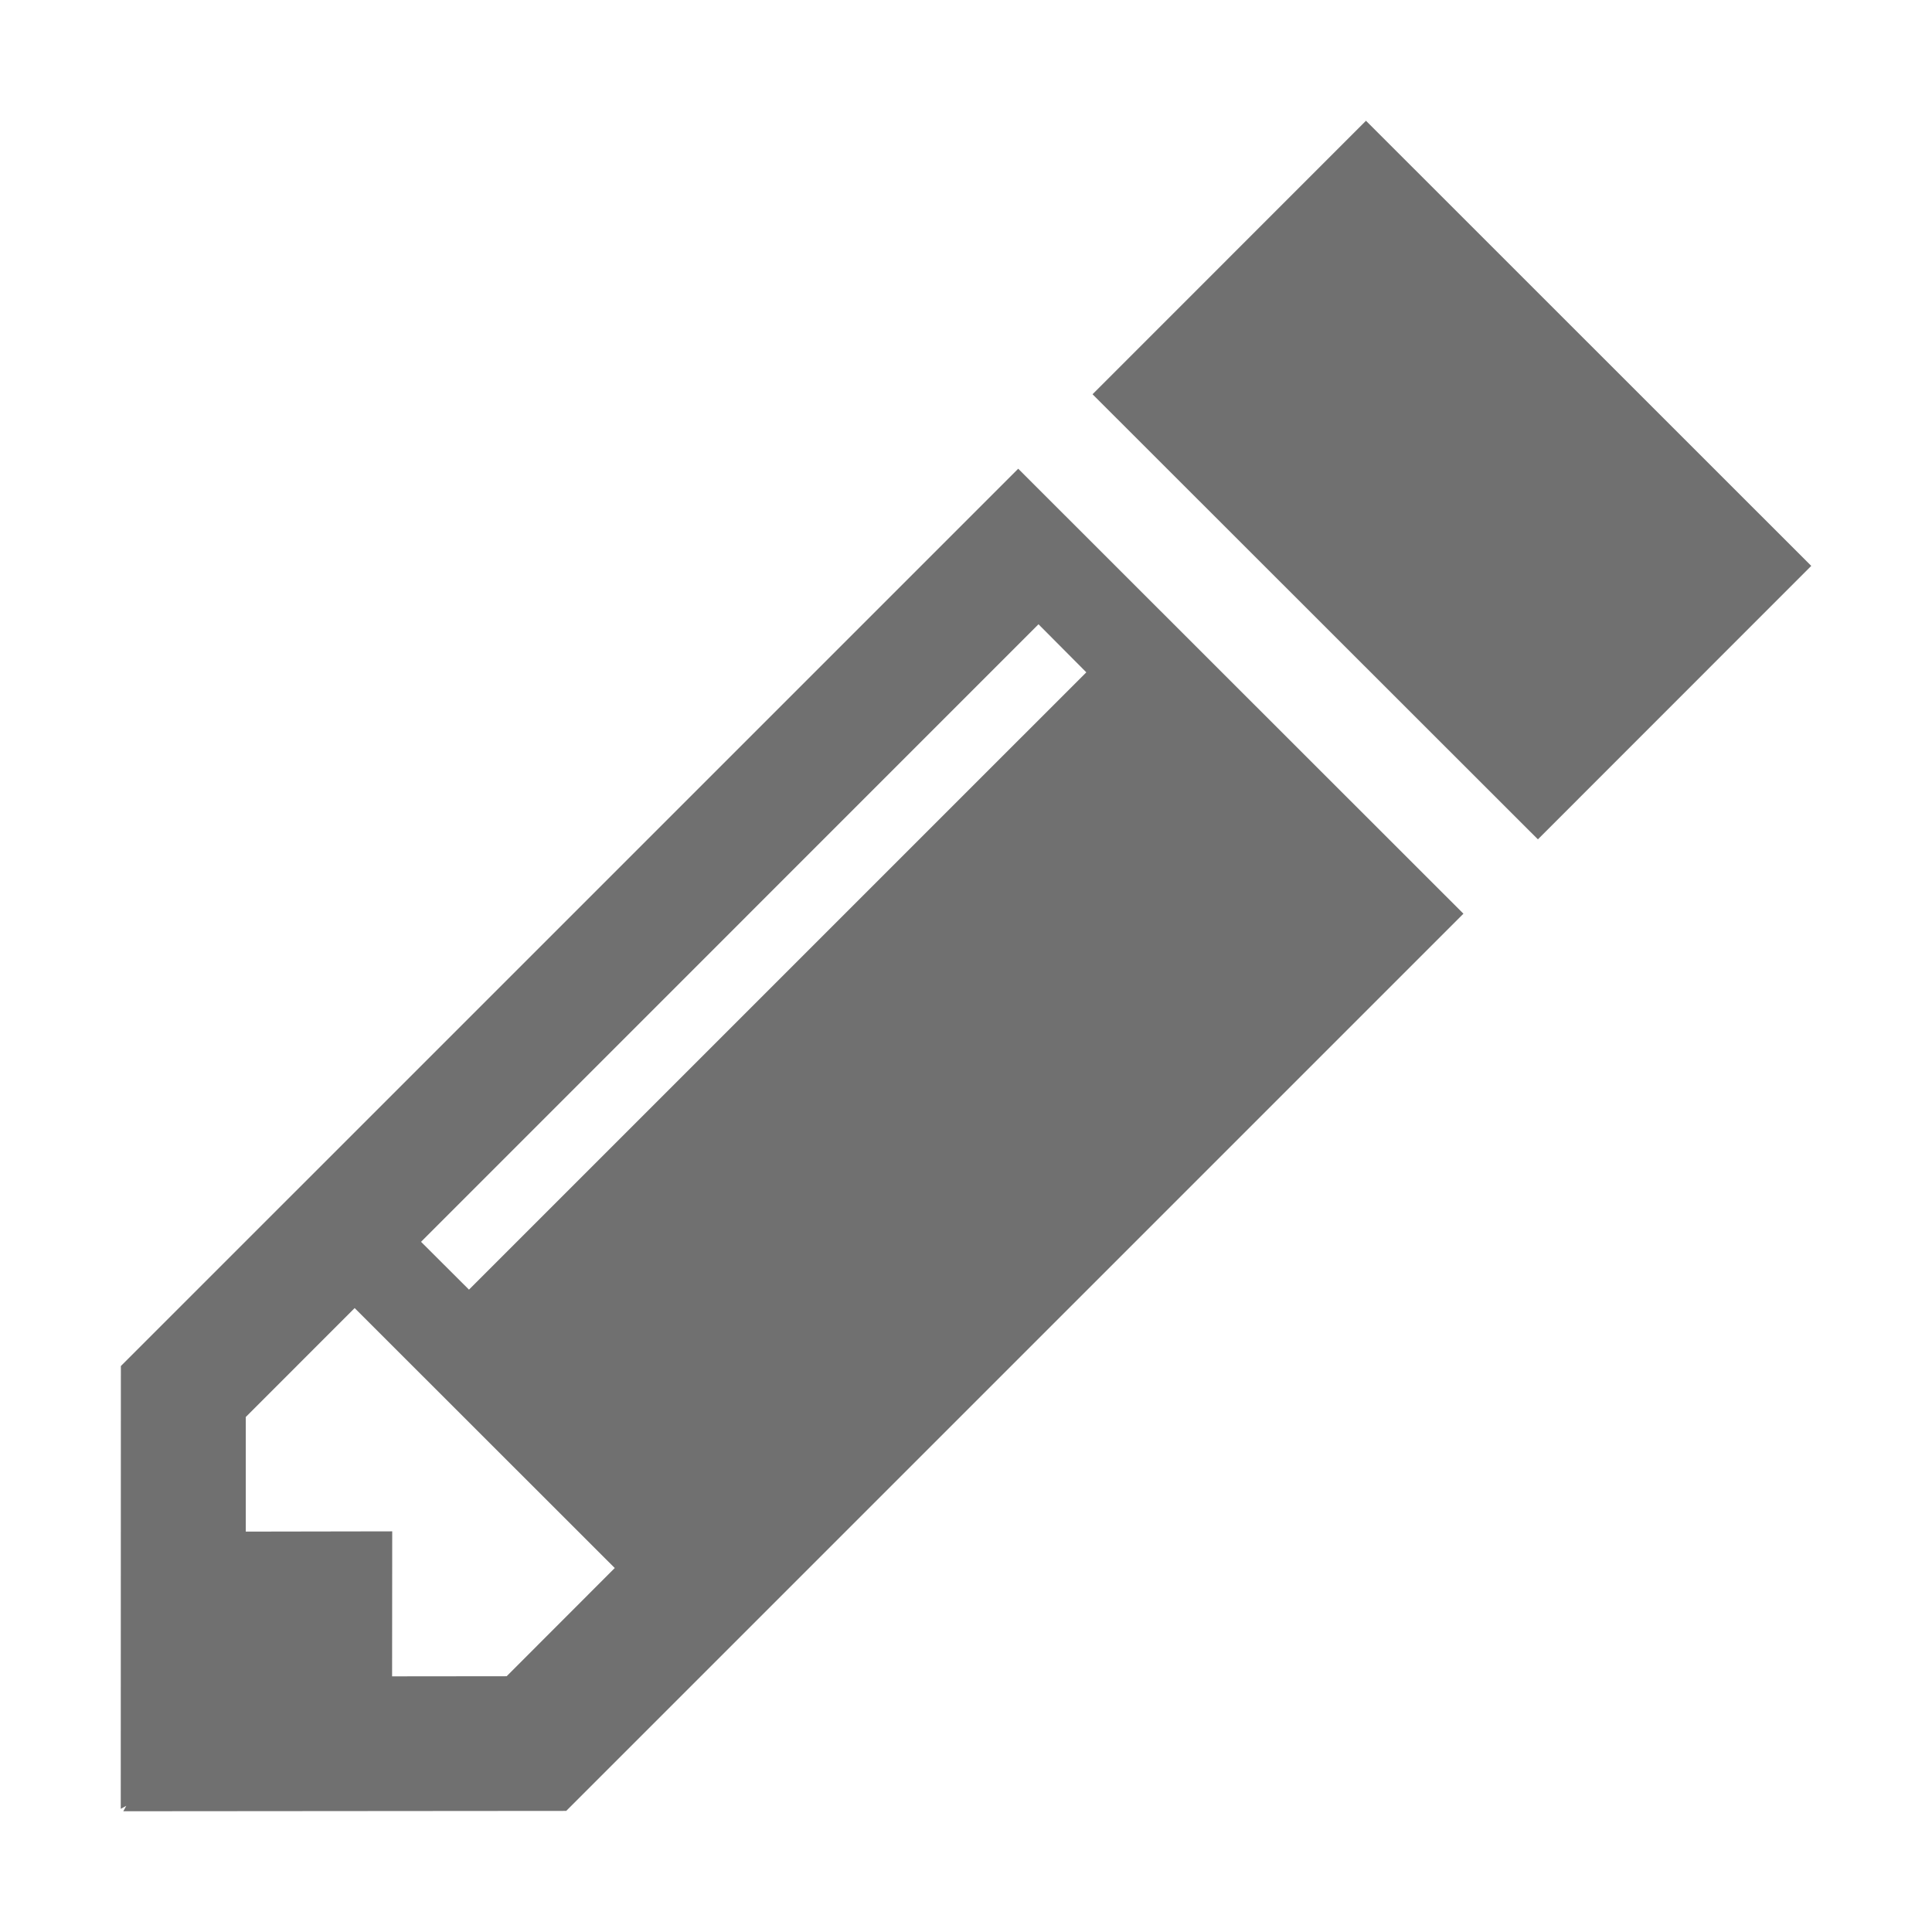
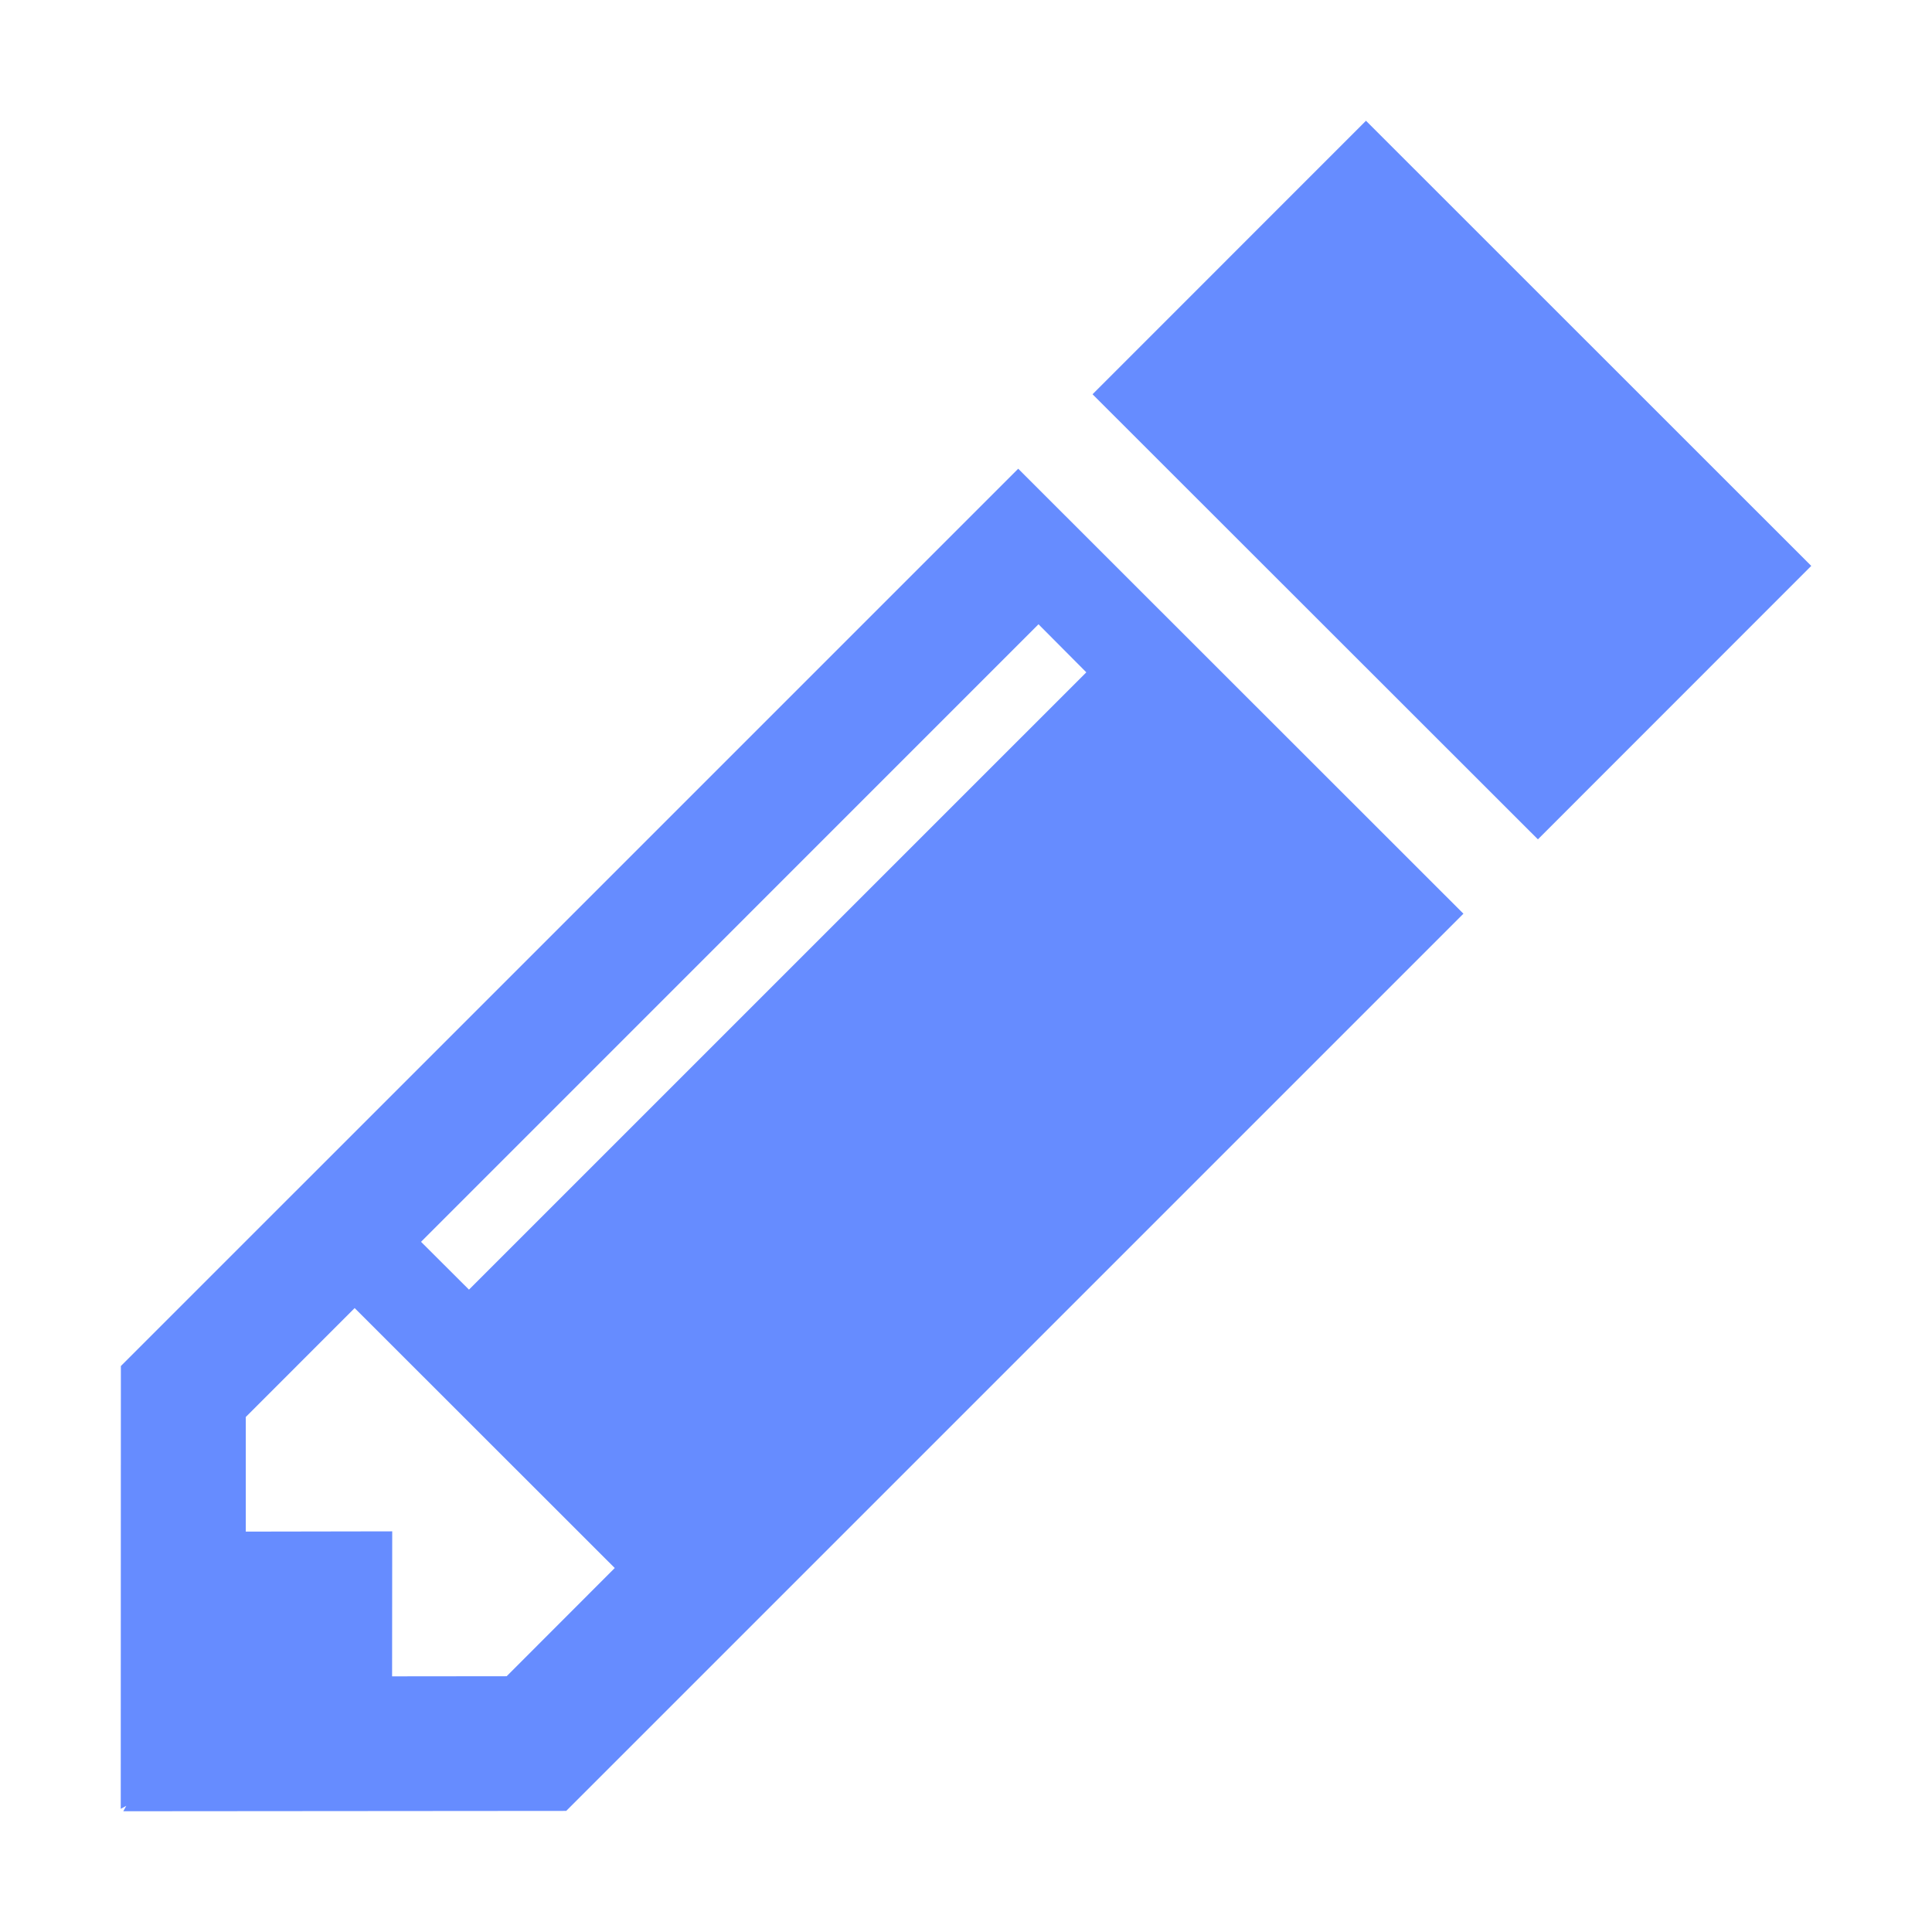
<svg xmlns="http://www.w3.org/2000/svg" t="1499421539556" class="icon" style="" viewBox="0 0 1024 1024" version="1.1" p-id="3015" width="30" height="30">
  <defs>
    <style type="text/css" />
  </defs>
-   <path d="M723.994 64L579.072 208.966l236.051 235.904L960 299.936 723.994 64zM64.064 724.032L64 958.72l2.938-1.594-1.594 2.874 234.758-0.186 475.546-475.533-235.974-235.846L64.064 724.032z m204.474 164.403l-60.717 0.064 0.064-76.851-77.626 0.134v-60.742l57.722-57.728 137.85 137.773-57.293 57.35z m307.232-532.09l-327.2 327.187-25.408-25.344 327.264-327.315 25.344 25.472z" p-id="3016" fill="#707070" />
+   <path d="M723.994 64L579.072 208.966l236.051 235.904L960 299.936 723.994 64zM64.064 724.032L64 958.72l2.938-1.594-1.594 2.874 234.758-0.186 475.546-475.533-235.974-235.846L64.064 724.032z m204.474 164.403l-60.717 0.064 0.064-76.851-77.626 0.134v-60.742l57.722-57.728 137.85 137.773-57.293 57.35z m307.232-532.09l-327.2 327.187-25.408-25.344 327.264-327.315 25.344 25.472z" p-id="3016" fill="#668cff" />
</svg>
